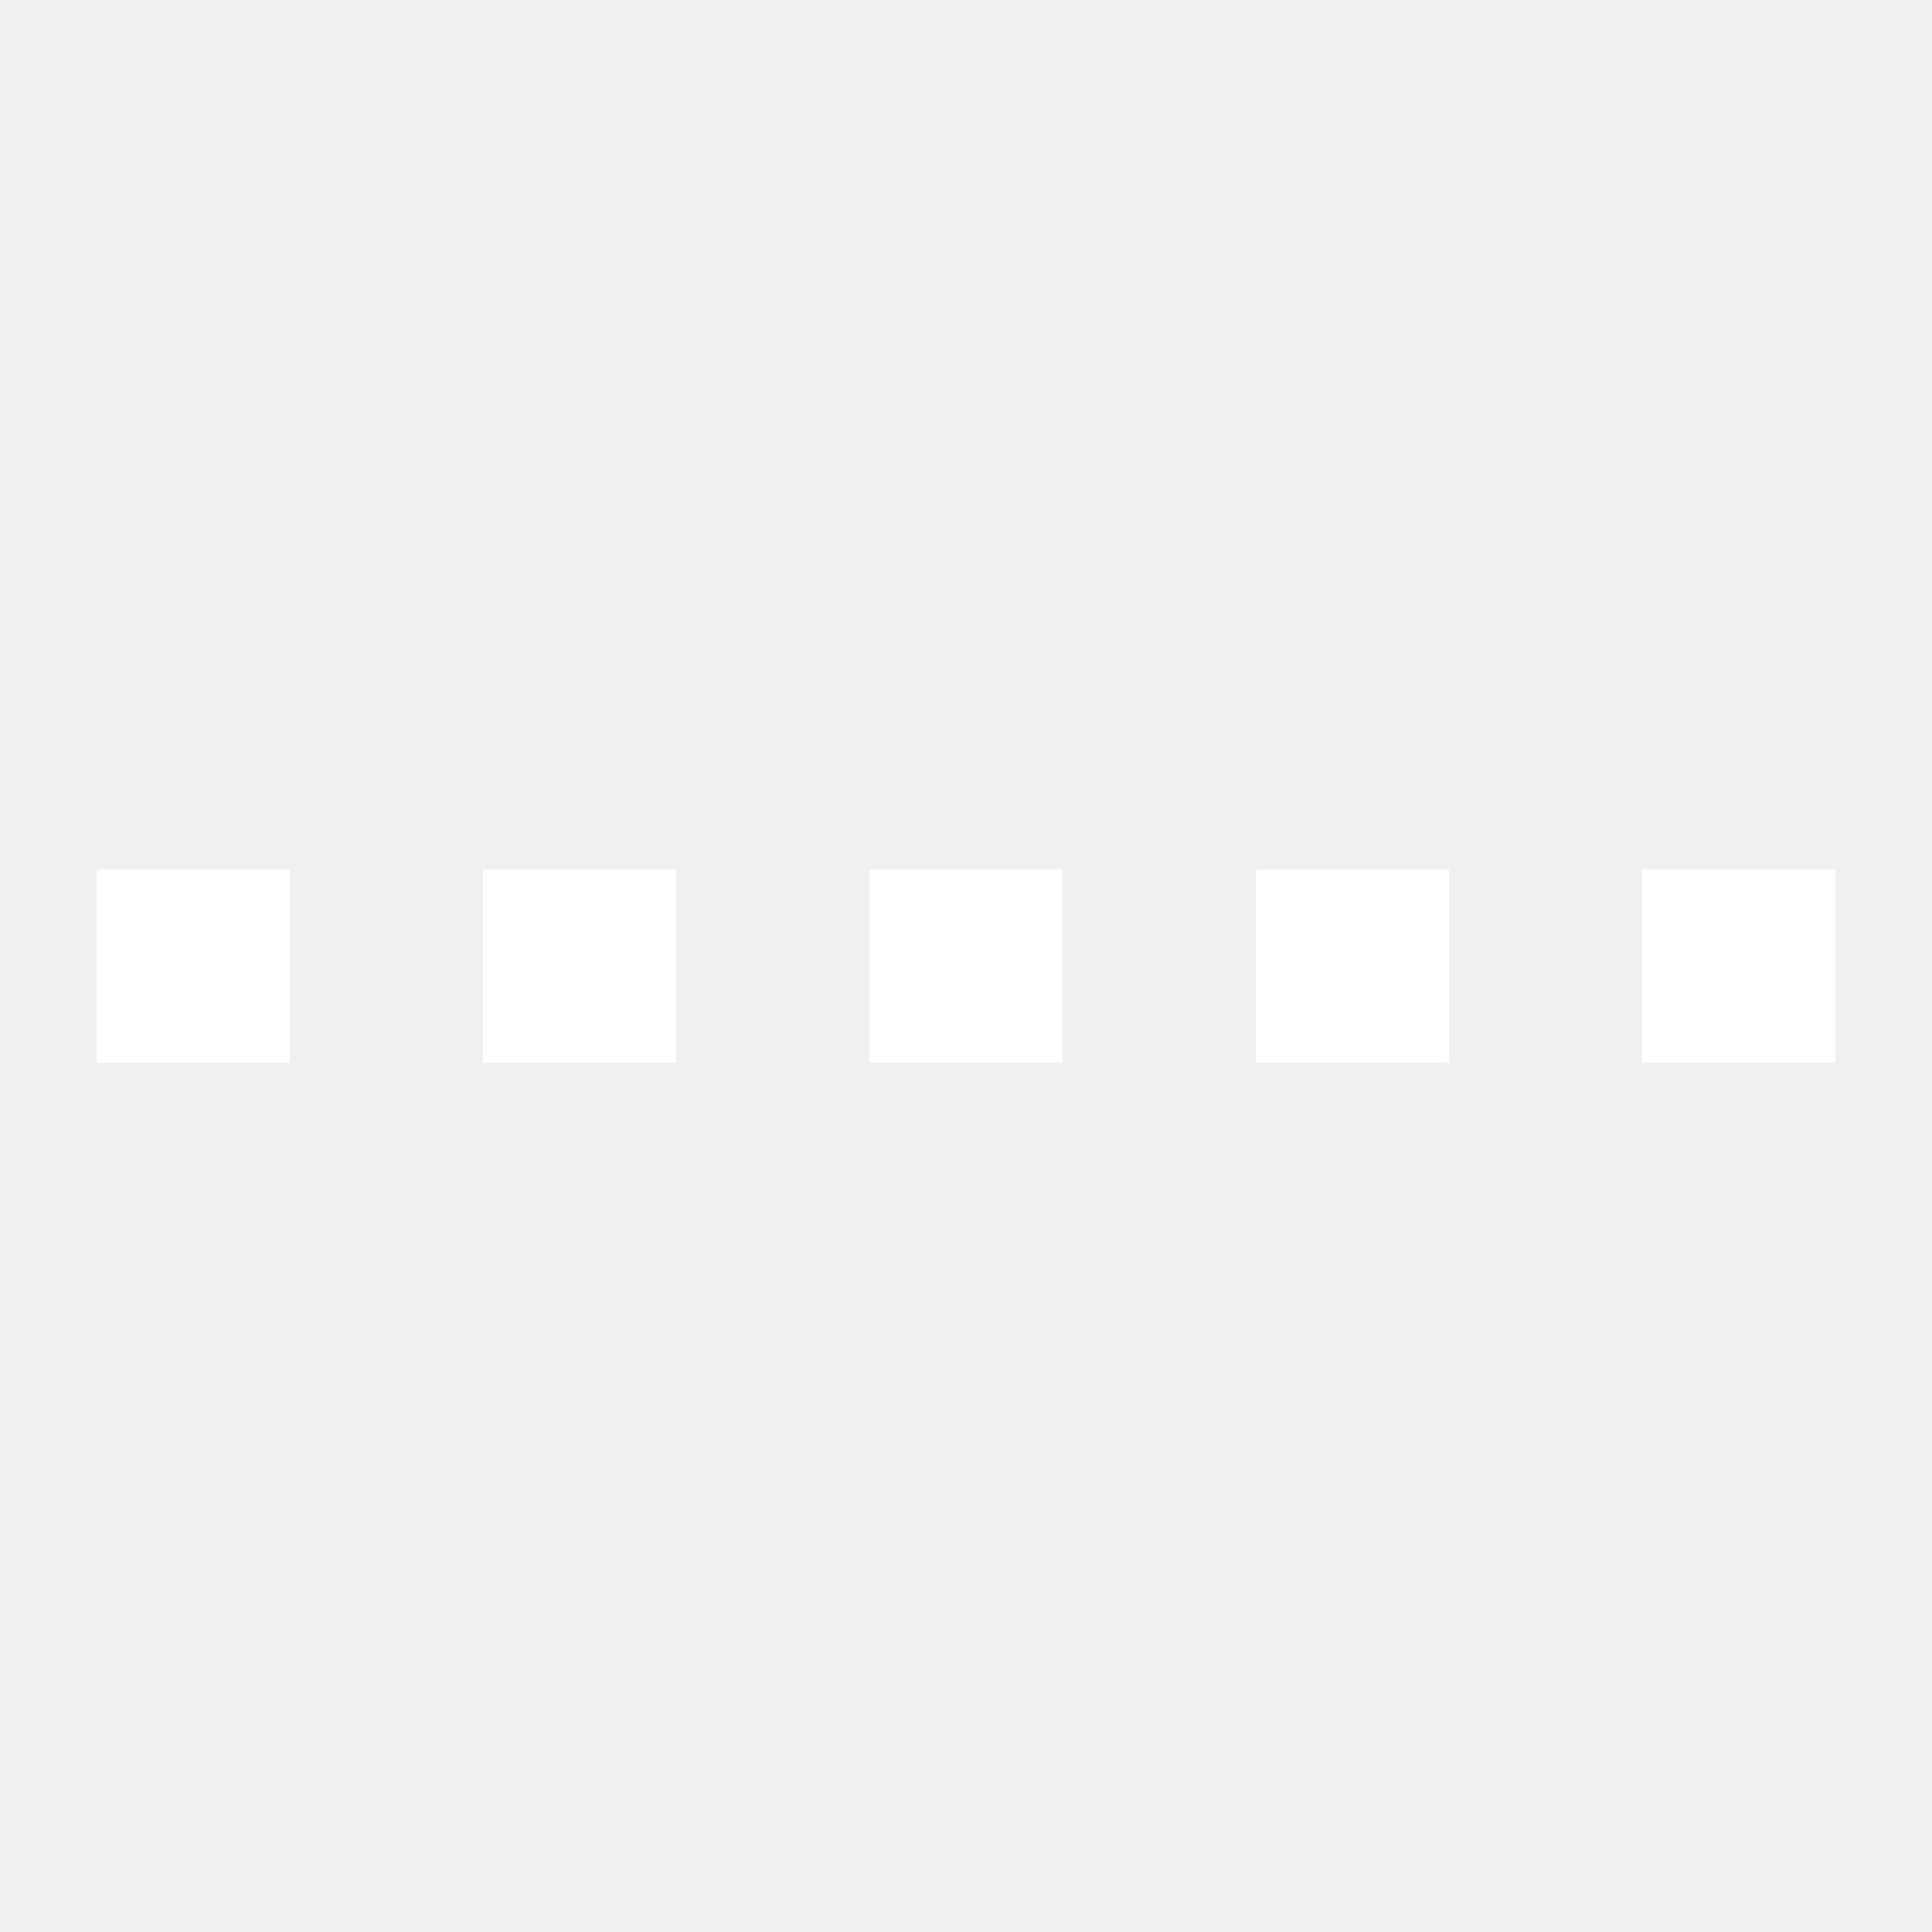
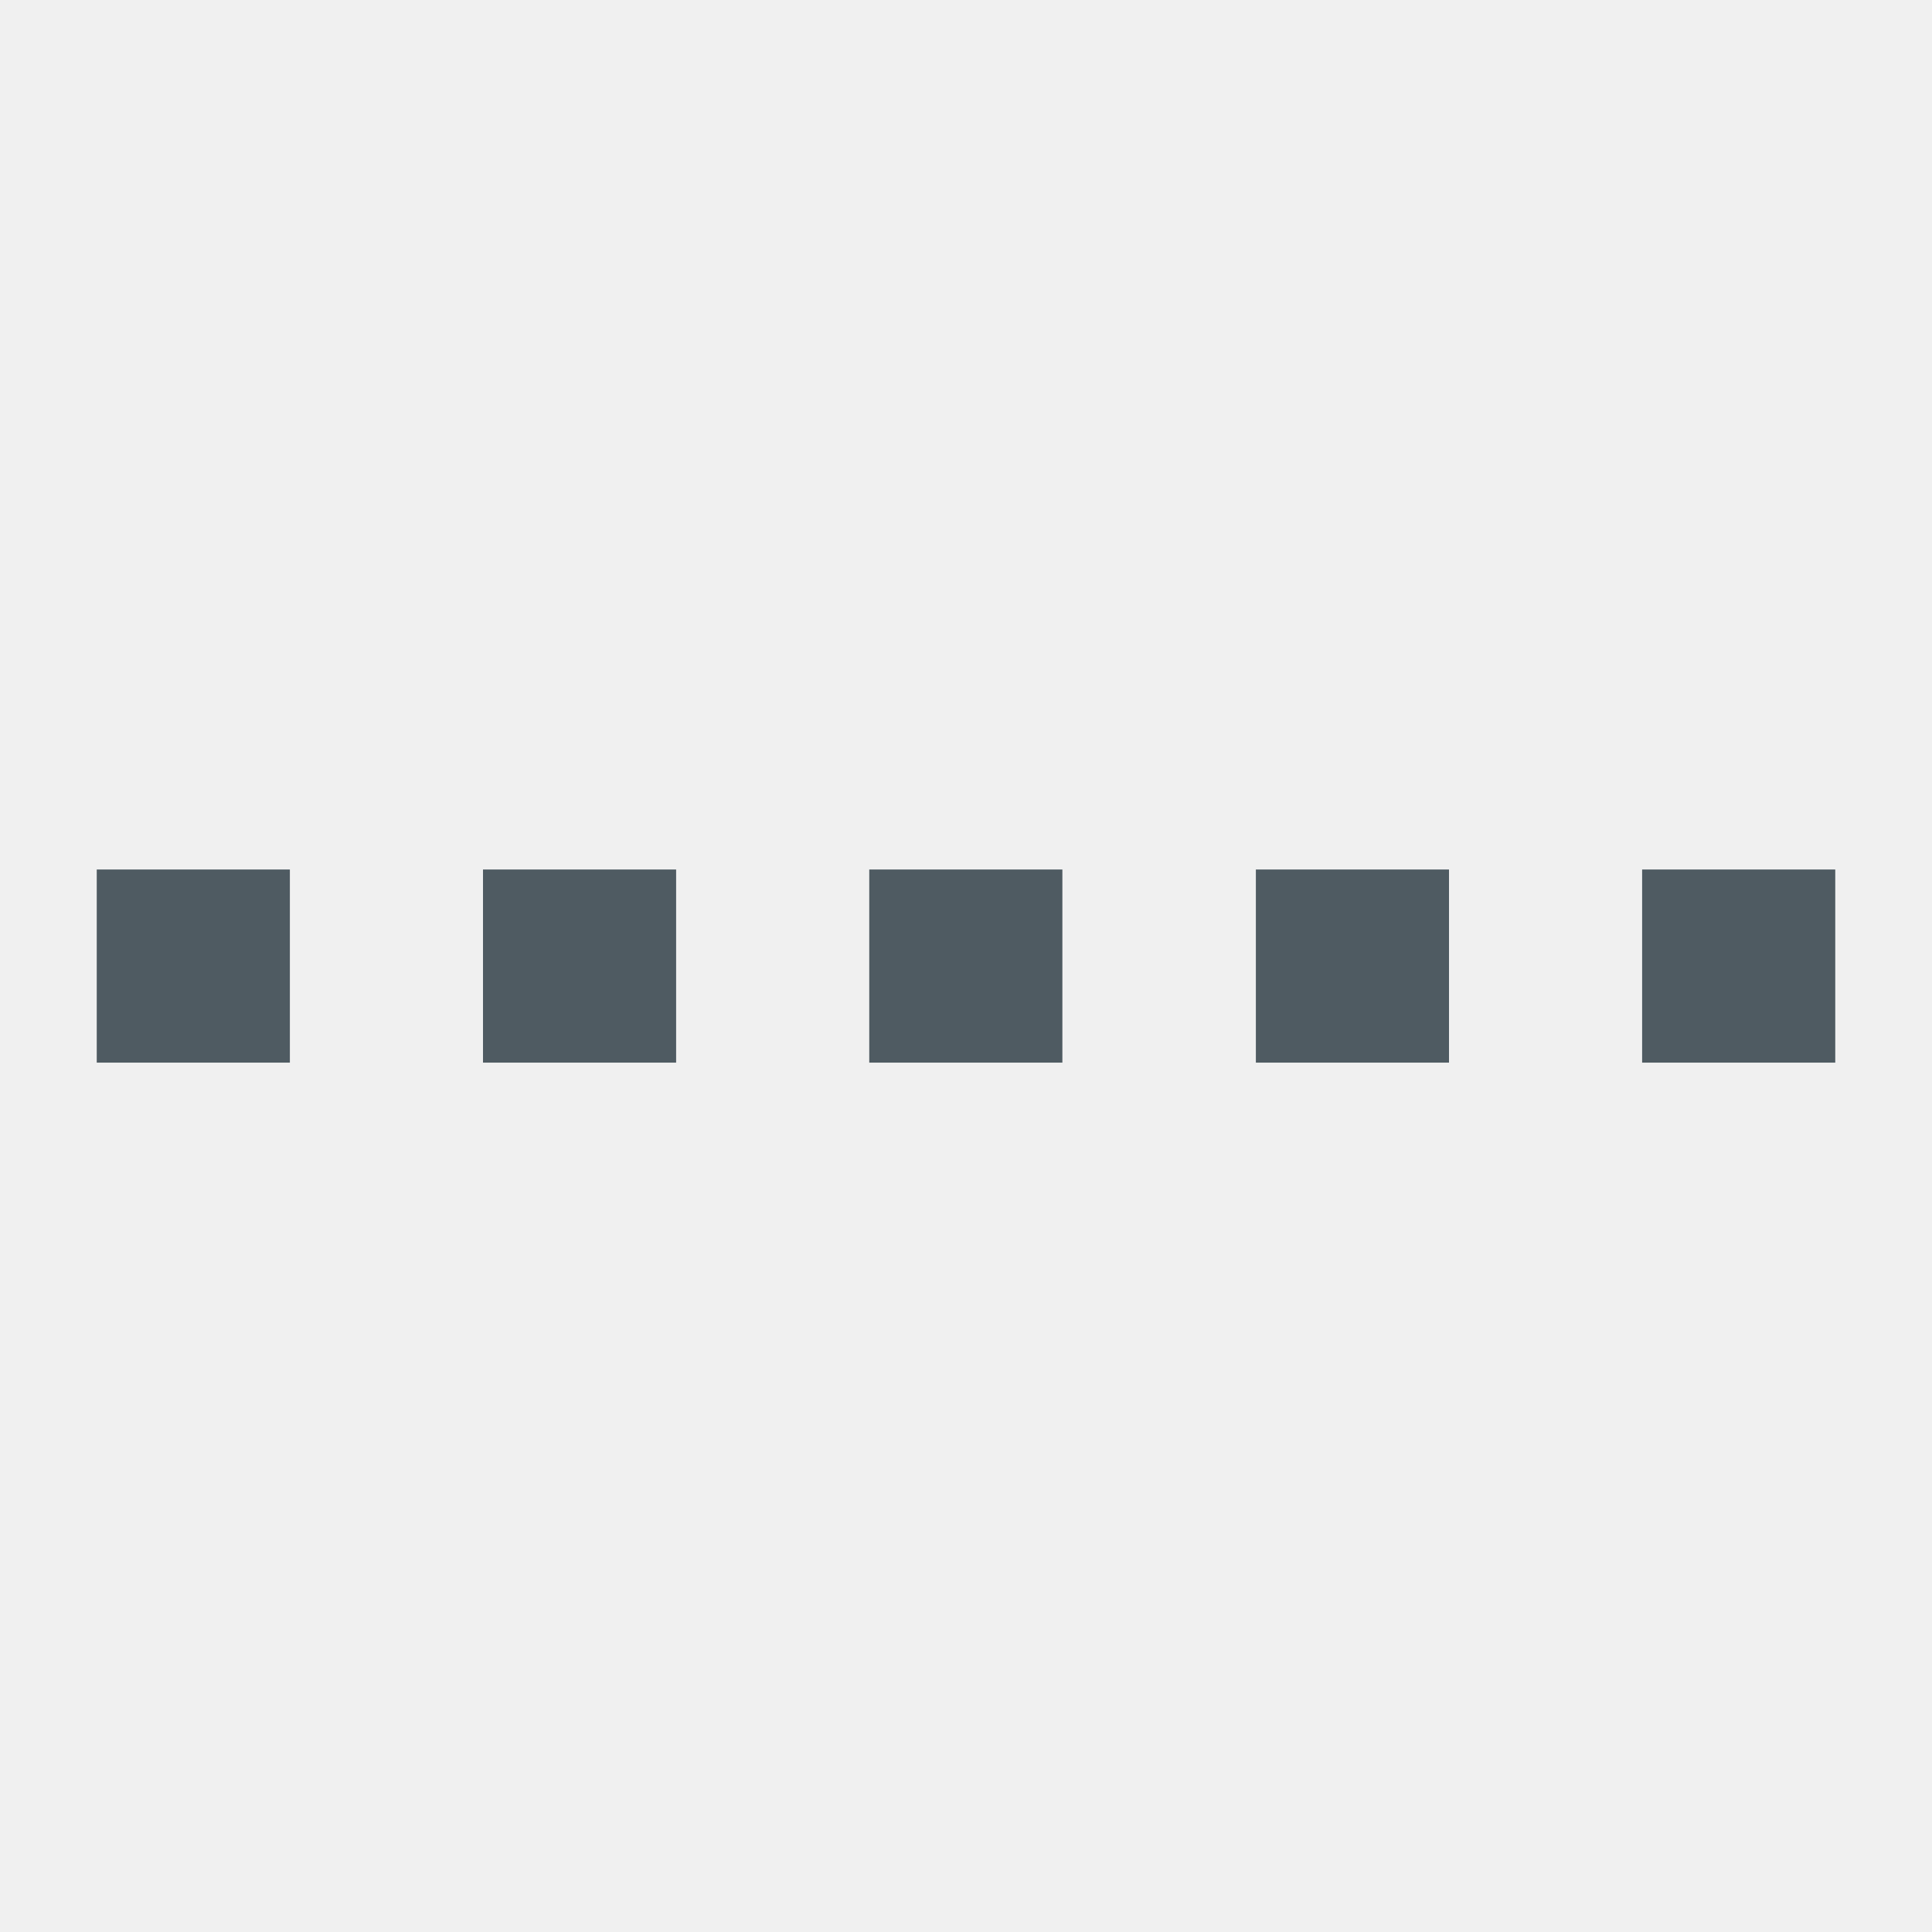
<svg xmlns="http://www.w3.org/2000/svg" width="20" height="20" viewBox="0 0 5.292 5.292" version="1.1" id="svg8">
  <defs id="defs2" />
  <g id="layer1" transform="translate(0,-291.7083)">
    <g id="g847" transform="matrix(0.05207439,0,0,0.05207453,-0.9012516,282.412)">
      <g id="g851">
        <g id="g1059" transform="matrix(1.998622,0,0,1.998619,17.32448,-313.5231)">
          <path style="opacity:1;fill:none;fill-opacity:0.494;stroke:#ffffff00;stroke-width:0.07;stroke-linecap:round;stroke-linejoin:round;stroke-miterlimit:4;stroke-dasharray:none;stroke-dashoffset:0;stroke-opacity:1;paint-order:stroke fill markers" d="M 25.4,271.6 -8.0000008e-7,246.2 H 50.8 Z" id="path883" />
          <path id="path880" d="m 25.4,271.6 25.4,25.4 H 0 Z" style="opacity:1;fill:none;fill-opacity:0.494;stroke:#ffffff00;stroke-width:0.07;stroke-linecap:round;stroke-linejoin:round;stroke-miterlimit:4;stroke-dasharray:none;stroke-dashoffset:0;stroke-opacity:1;paint-order:stroke fill markers" />
          <rect ry="5.053" y="253.849" x="7.649" height="35.529" width="35.529" id="rect870" style="opacity:1;fill:none;fill-opacity:0.494;stroke:#ffffff00;stroke-width:0.062;stroke-linecap:round;stroke-linejoin:round;stroke-miterlimit:4;stroke-dasharray:none;stroke-dashoffset:0;stroke-opacity:1;paint-order:stroke fill markers" />
          <circle r="25.397" cy="271.6" cx="25.4" id="path872" style="opacity:1;fill:none;fill-opacity:0.494;stroke:#ffffff00;stroke-width:0.076;stroke-linecap:round;stroke-linejoin:round;stroke-miterlimit:4;stroke-dasharray:none;stroke-dashoffset:0;stroke-opacity:1;paint-order:stroke fill markers" />
          <circle transform="rotate(-45)" cx="-174.09" cy="210.011" r="12.656" id="path876" style="opacity:1;fill:none;fill-opacity:0.494;stroke:#ffffff00;stroke-width:0.074;stroke-linecap:round;stroke-linejoin:round;stroke-miterlimit:4;stroke-dasharray:none;stroke-dashoffset:0;stroke-opacity:1;paint-order:stroke fill markers" />
          <path id="path904" d="m 25.4,271.6 -25.4,25.4 v -50.8 z" style="opacity:1;fill:none;fill-opacity:0.494;stroke:#ffffff00;stroke-width:0.07;stroke-linecap:round;stroke-linejoin:round;stroke-miterlimit:4;stroke-dasharray:none;stroke-dashoffset:0;stroke-opacity:1;paint-order:stroke fill markers" />
          <path style="opacity:1;fill:none;fill-opacity:0.494;stroke:#ffffff00;stroke-width:0.07;stroke-linecap:round;stroke-linejoin:round;stroke-miterlimit:4;stroke-dasharray:none;stroke-dashoffset:0;stroke-opacity:1;paint-order:stroke fill markers" d="m 25.4,271.6 25.4,-25.4 v 50.8 z" id="path906" />
          <rect ry="5.051" y="256.393" x="2.566" height="30.44" width="45.694" id="rect837" style="opacity:1;fill:none;fill-opacity:0.494;stroke:#ffffff00;stroke-width:0.066;stroke-linecap:round;stroke-linejoin:round;stroke-miterlimit:4;stroke-dasharray:none;stroke-dashoffset:0;stroke-opacity:1;paint-order:stroke fill markers" />
          <rect style="opacity:1;fill:none;fill-opacity:0.494;stroke:#ffffff00;stroke-width:0.066;stroke-linecap:round;stroke-linejoin:round;stroke-miterlimit:4;stroke-dasharray:none;stroke-dashoffset:0;stroke-opacity:1;paint-order:stroke fill markers" id="rect831" width="45.694" height="30.441" x="248.766" y="-40.633" ry="5.051" transform="rotate(90)" />
        </g>
      </g>
    </g>
    <path style="opacity:1;fill:#ffc107;fill-opacity:1;stroke:none;stroke-width:0.386;stroke-miterlimit:4;stroke-dasharray:none;stroke-opacity:1" d="m 50.206,401.677 c 110.217,0.713 55.109,0.356 0,0 z" id="rect997" />
    <g id="g839" transform="matrix(0,-1,-1,0,297,297)">
-       <rect y="291.973" x="2.381" height="0.529" width="0.529" id="rect827" style="opacity:1;fill:#ffffff;fill-opacity:1;stroke:none;stroke-width:0.529;stroke-linecap:round;stroke-linejoin:round;stroke-miterlimit:4;stroke-dasharray:none;stroke-dashoffset:0;stroke-opacity:1" />
-       <rect style="opacity:1;fill:#ffffff;fill-opacity:1;stroke:none;stroke-width:0.529;stroke-linecap:round;stroke-linejoin:round;stroke-miterlimit:4;stroke-dasharray:none;stroke-dashoffset:0;stroke-opacity:1" id="rect829" width="0.529" height="0.529" x="2.381" y="296.206" />
-       <rect y="295.148" x="2.381" height="0.529" width="0.529" id="rect832" style="opacity:1;fill:#ffffff;fill-opacity:1;stroke:none;stroke-width:0.529;stroke-linecap:round;stroke-linejoin:round;stroke-miterlimit:4;stroke-dasharray:none;stroke-dashoffset:0;stroke-opacity:1" />
-       <rect style="opacity:1;fill:#ffffff;fill-opacity:1;stroke:none;stroke-width:0.529;stroke-linecap:round;stroke-linejoin:round;stroke-miterlimit:4;stroke-dasharray:none;stroke-dashoffset:0;stroke-opacity:1" id="rect834" width="0.529" height="0.529" x="2.381" y="294.09" />
-       <rect y="293.031" x="2.381" height="0.529" width="0.529" id="rect836" style="opacity:1;fill:#ffffff;fill-opacity:1;stroke:none;stroke-width:0.529;stroke-linecap:round;stroke-linejoin:round;stroke-miterlimit:4;stroke-dasharray:none;stroke-dashoffset:0;stroke-opacity:1" />
+       <rect y="291.973" x="2.381" height="0.529" width="0.529" id="rect827" style="opacity:1;fill:#4f5b62;fill-opacity:1;stroke:none;stroke-width:0.529;stroke-linecap:round;stroke-linejoin:round;stroke-miterlimit:4;stroke-dasharray:none;stroke-dashoffset:0;stroke-opacity:1" />
+       <rect style="opacity:1;fill:#4f5b62;fill-opacity:1;stroke:none;stroke-width:0.529;stroke-linecap:round;stroke-linejoin:round;stroke-miterlimit:4;stroke-dasharray:none;stroke-dashoffset:0;stroke-opacity:1" id="rect829" width="0.529" height="0.529" x="2.381" y="296.206" />
+       <rect y="295.148" x="2.381" height="0.529" width="0.529" id="rect832" style="opacity:1;fill:#4f5b62;fill-opacity:1;stroke:none;stroke-width:0.529;stroke-linecap:round;stroke-linejoin:round;stroke-miterlimit:4;stroke-dasharray:none;stroke-dashoffset:0;stroke-opacity:1" />
+       <rect style="opacity:1;fill:#4f5b62;fill-opacity:1;stroke:none;stroke-width:0.529;stroke-linecap:round;stroke-linejoin:round;stroke-miterlimit:4;stroke-dasharray:none;stroke-dashoffset:0;stroke-opacity:1" id="rect834" width="0.529" height="0.529" x="2.381" y="294.09" />
+       <rect y="293.031" x="2.381" height="0.529" width="0.529" id="rect836" style="opacity:1;fill:#4f5b62;fill-opacity:1;stroke:none;stroke-width:0.529;stroke-linecap:round;stroke-linejoin:round;stroke-miterlimit:4;stroke-dasharray:none;stroke-dashoffset:0;stroke-opacity:1" />
    </g>
  </g>
</svg>
